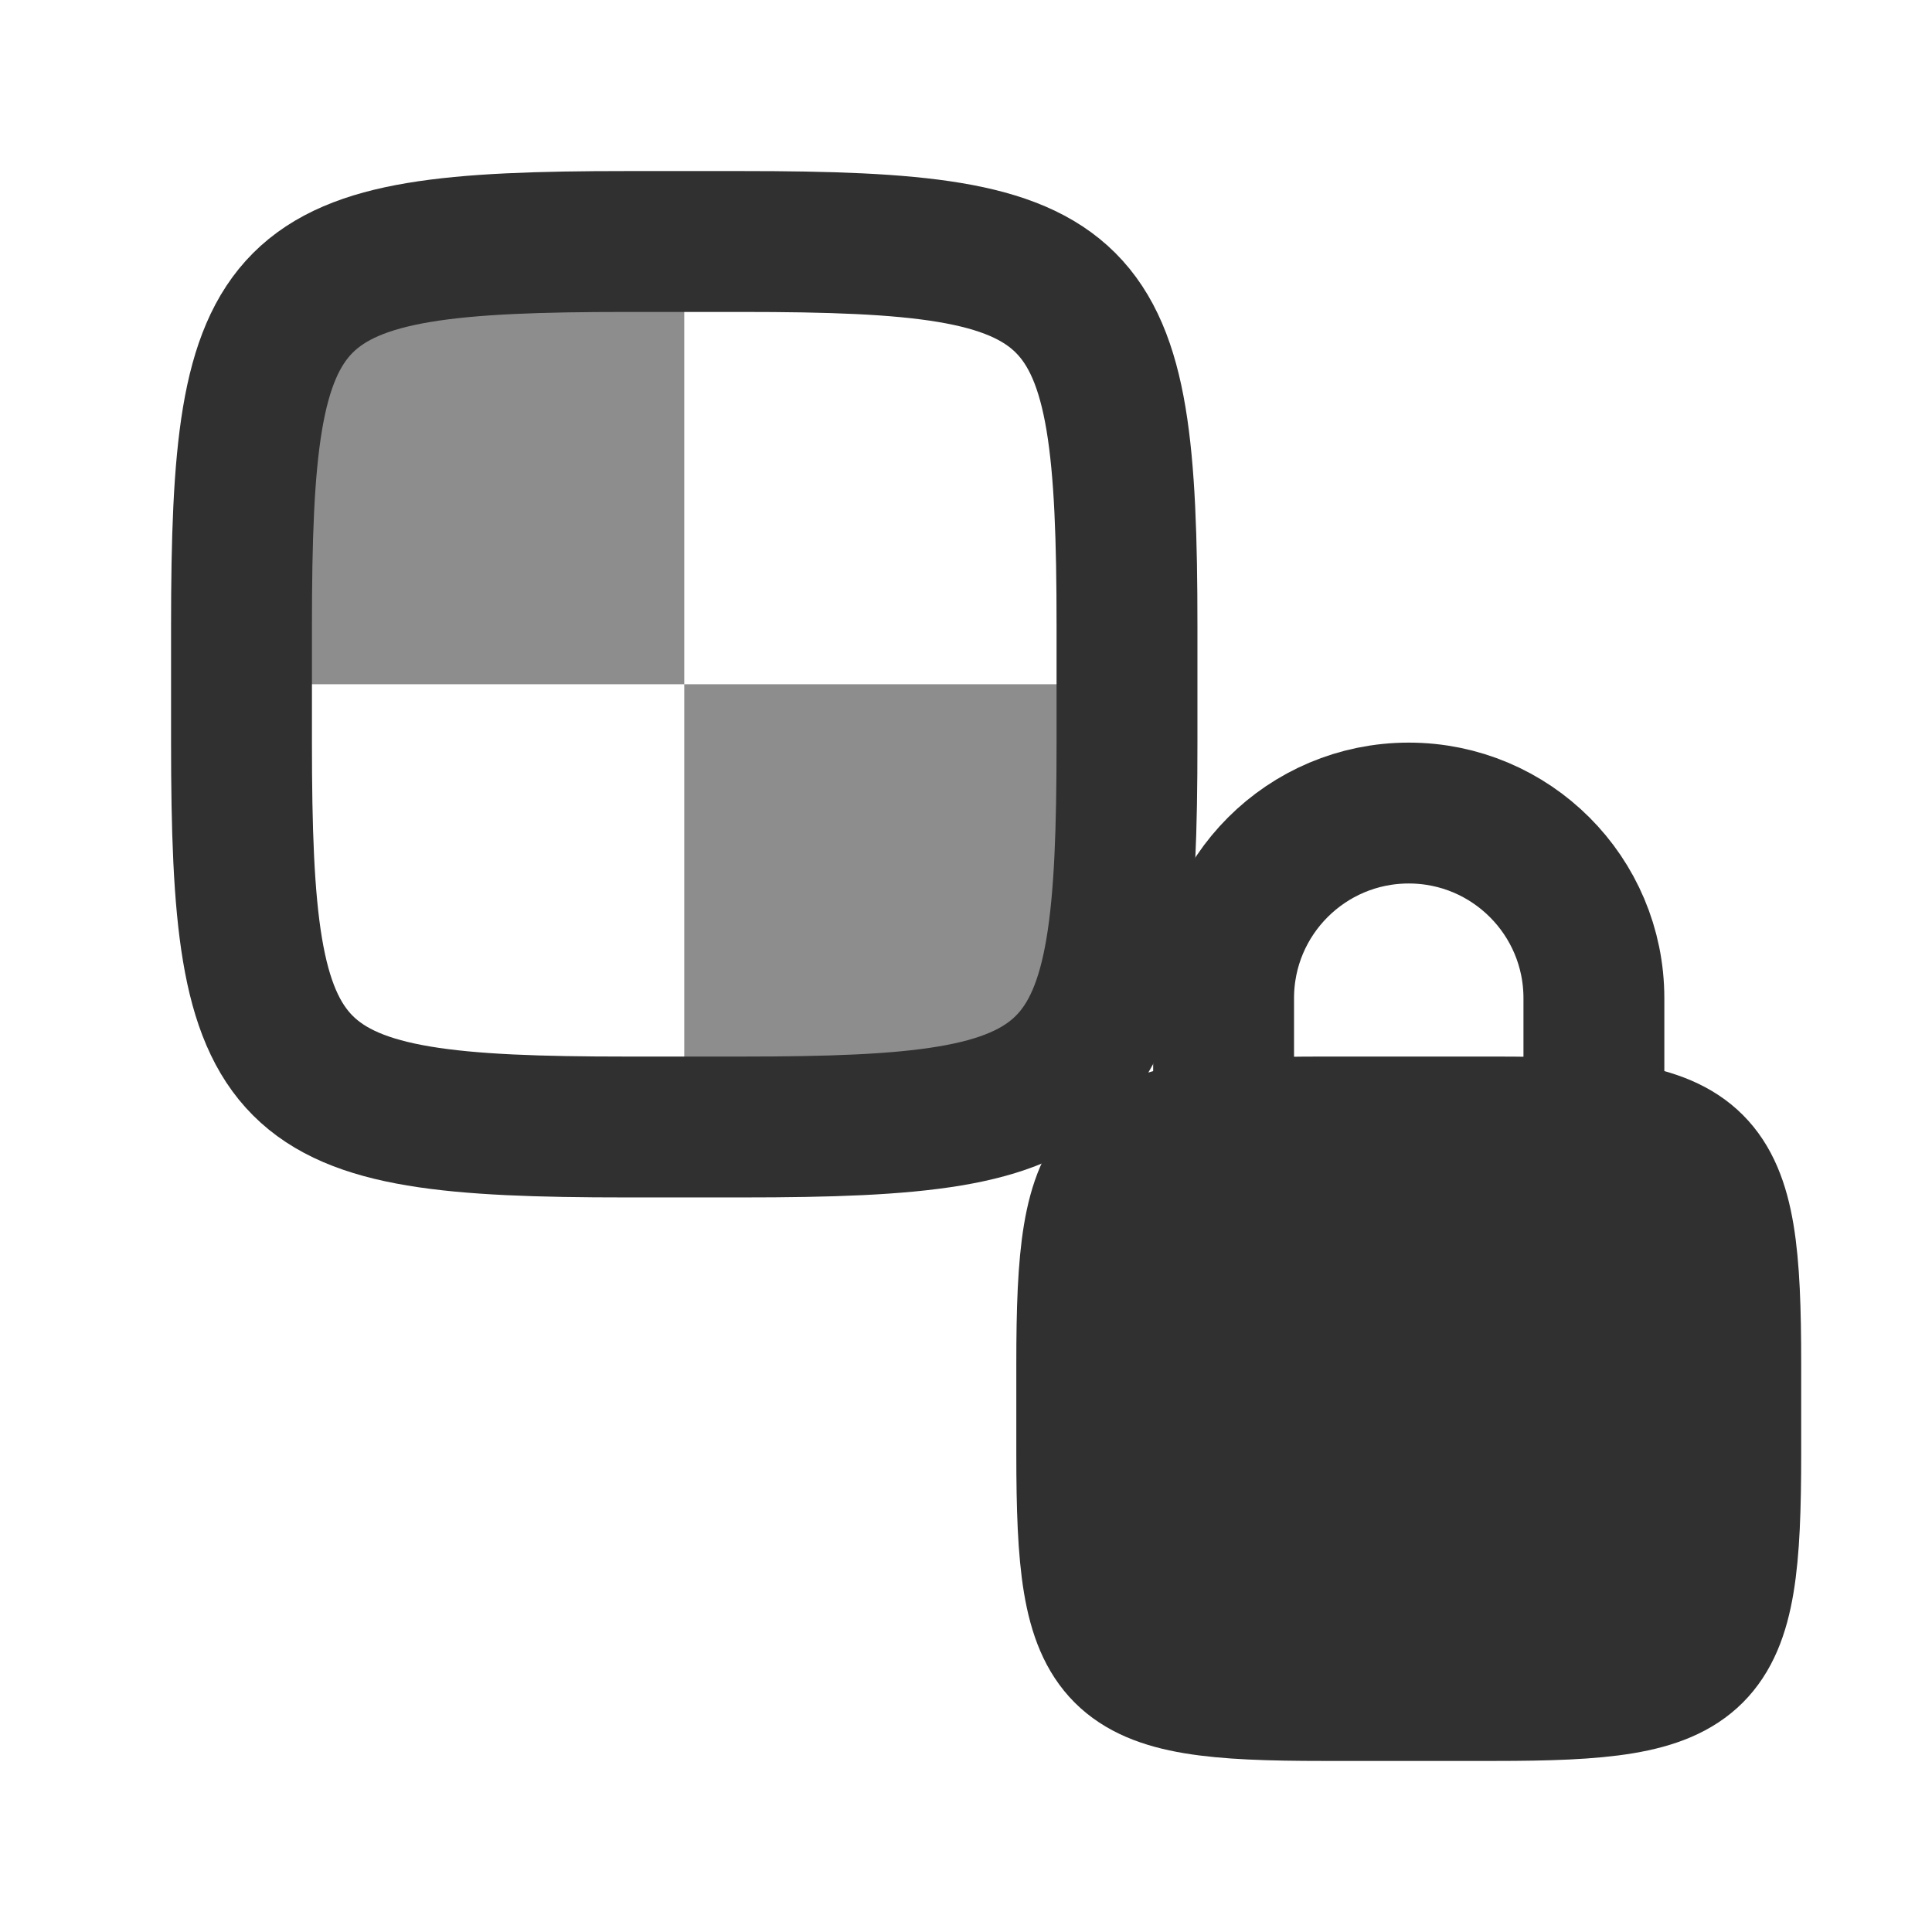
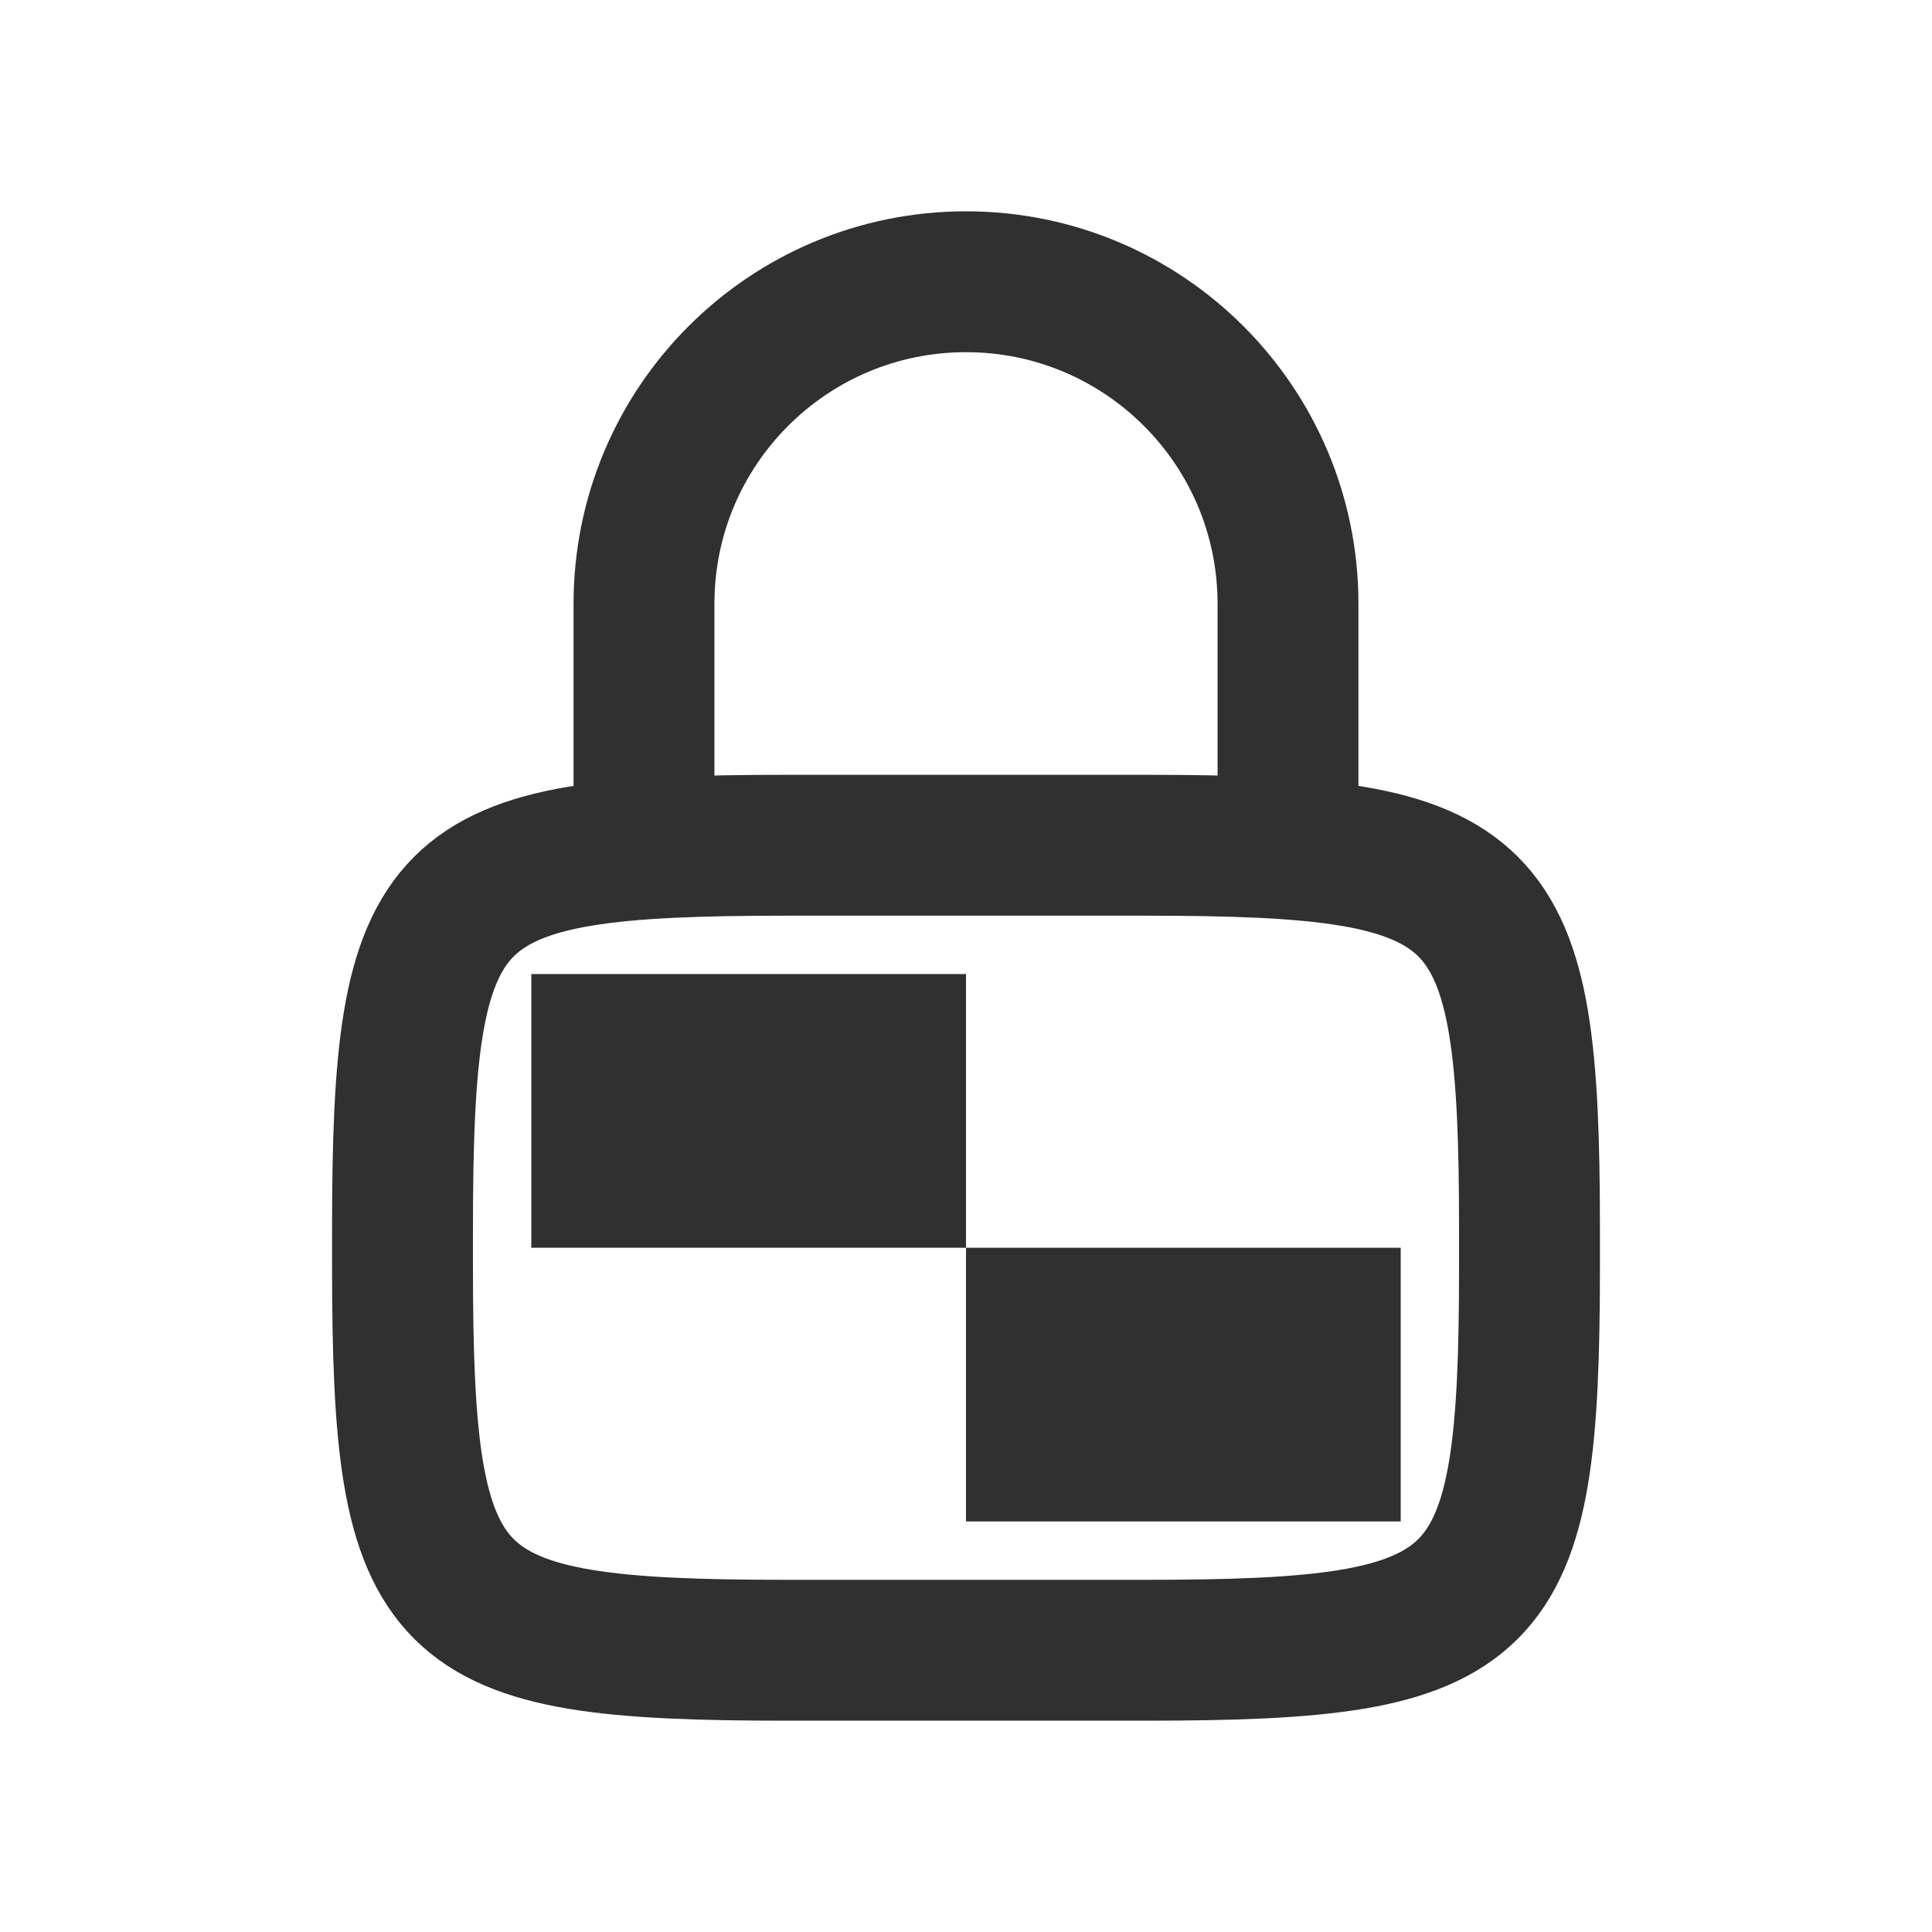
<svg xmlns="http://www.w3.org/2000/svg" width="24" height="24" viewBox="0 0 24 24">
  <g fill="none" stroke="#303030" stroke-width="1.75" stroke-linecap="round" stroke-linejoin="round">
-     <path d="M7.78 3H9.22C13.56 3 14 3.44 14 7.78V9.22C14 13.56 13.56 14 9.22 14H7.78C3.44 14 3 13.56 3 9.22V7.78C3 3.44 3.44 3 7.78 3Z" />
-     <path d="M3.6 3.6h4.9v4.9H3.6zM8.5 8.5h4.9v4.9H8.5z" fill="#303030" stroke="none" opacity="0.55" />
-     <path d="M16.44 14H18.56C21.23 14 21.5 14.27 21.5 16.94V18.06C21.5 20.73 21.23 21 18.56 21H16.44C13.77 21 13.5 20.73 13.5 18.06V16.94C13.5 14.27 13.77 14 16.44 14Z" fill="#303030" />
-     <path d="M15.2 14v-1.6a2.3 2.3 0 0 1 4.6 0V14" />
+     <path d="M9.78 10.5H14.22C18.56 10.5 19 10.94 19 15.28V15.72C19 20.06 18.56 20.5 14.22 20.5H9.78C5.44 20.5 5 20.06 5 15.72V15.28C5 10.94 5.44 10.5 9.78 10.5Z" />
+     <path d="M6.6 12.1H12v3.4H6.6zM12 15.5h5.4v3.4H12z" fill="#303030" stroke="none" />
+     <path d="M8 10.5V7.5a4 4 0 0 1 8 0v3" />
  </g>
</svg>
